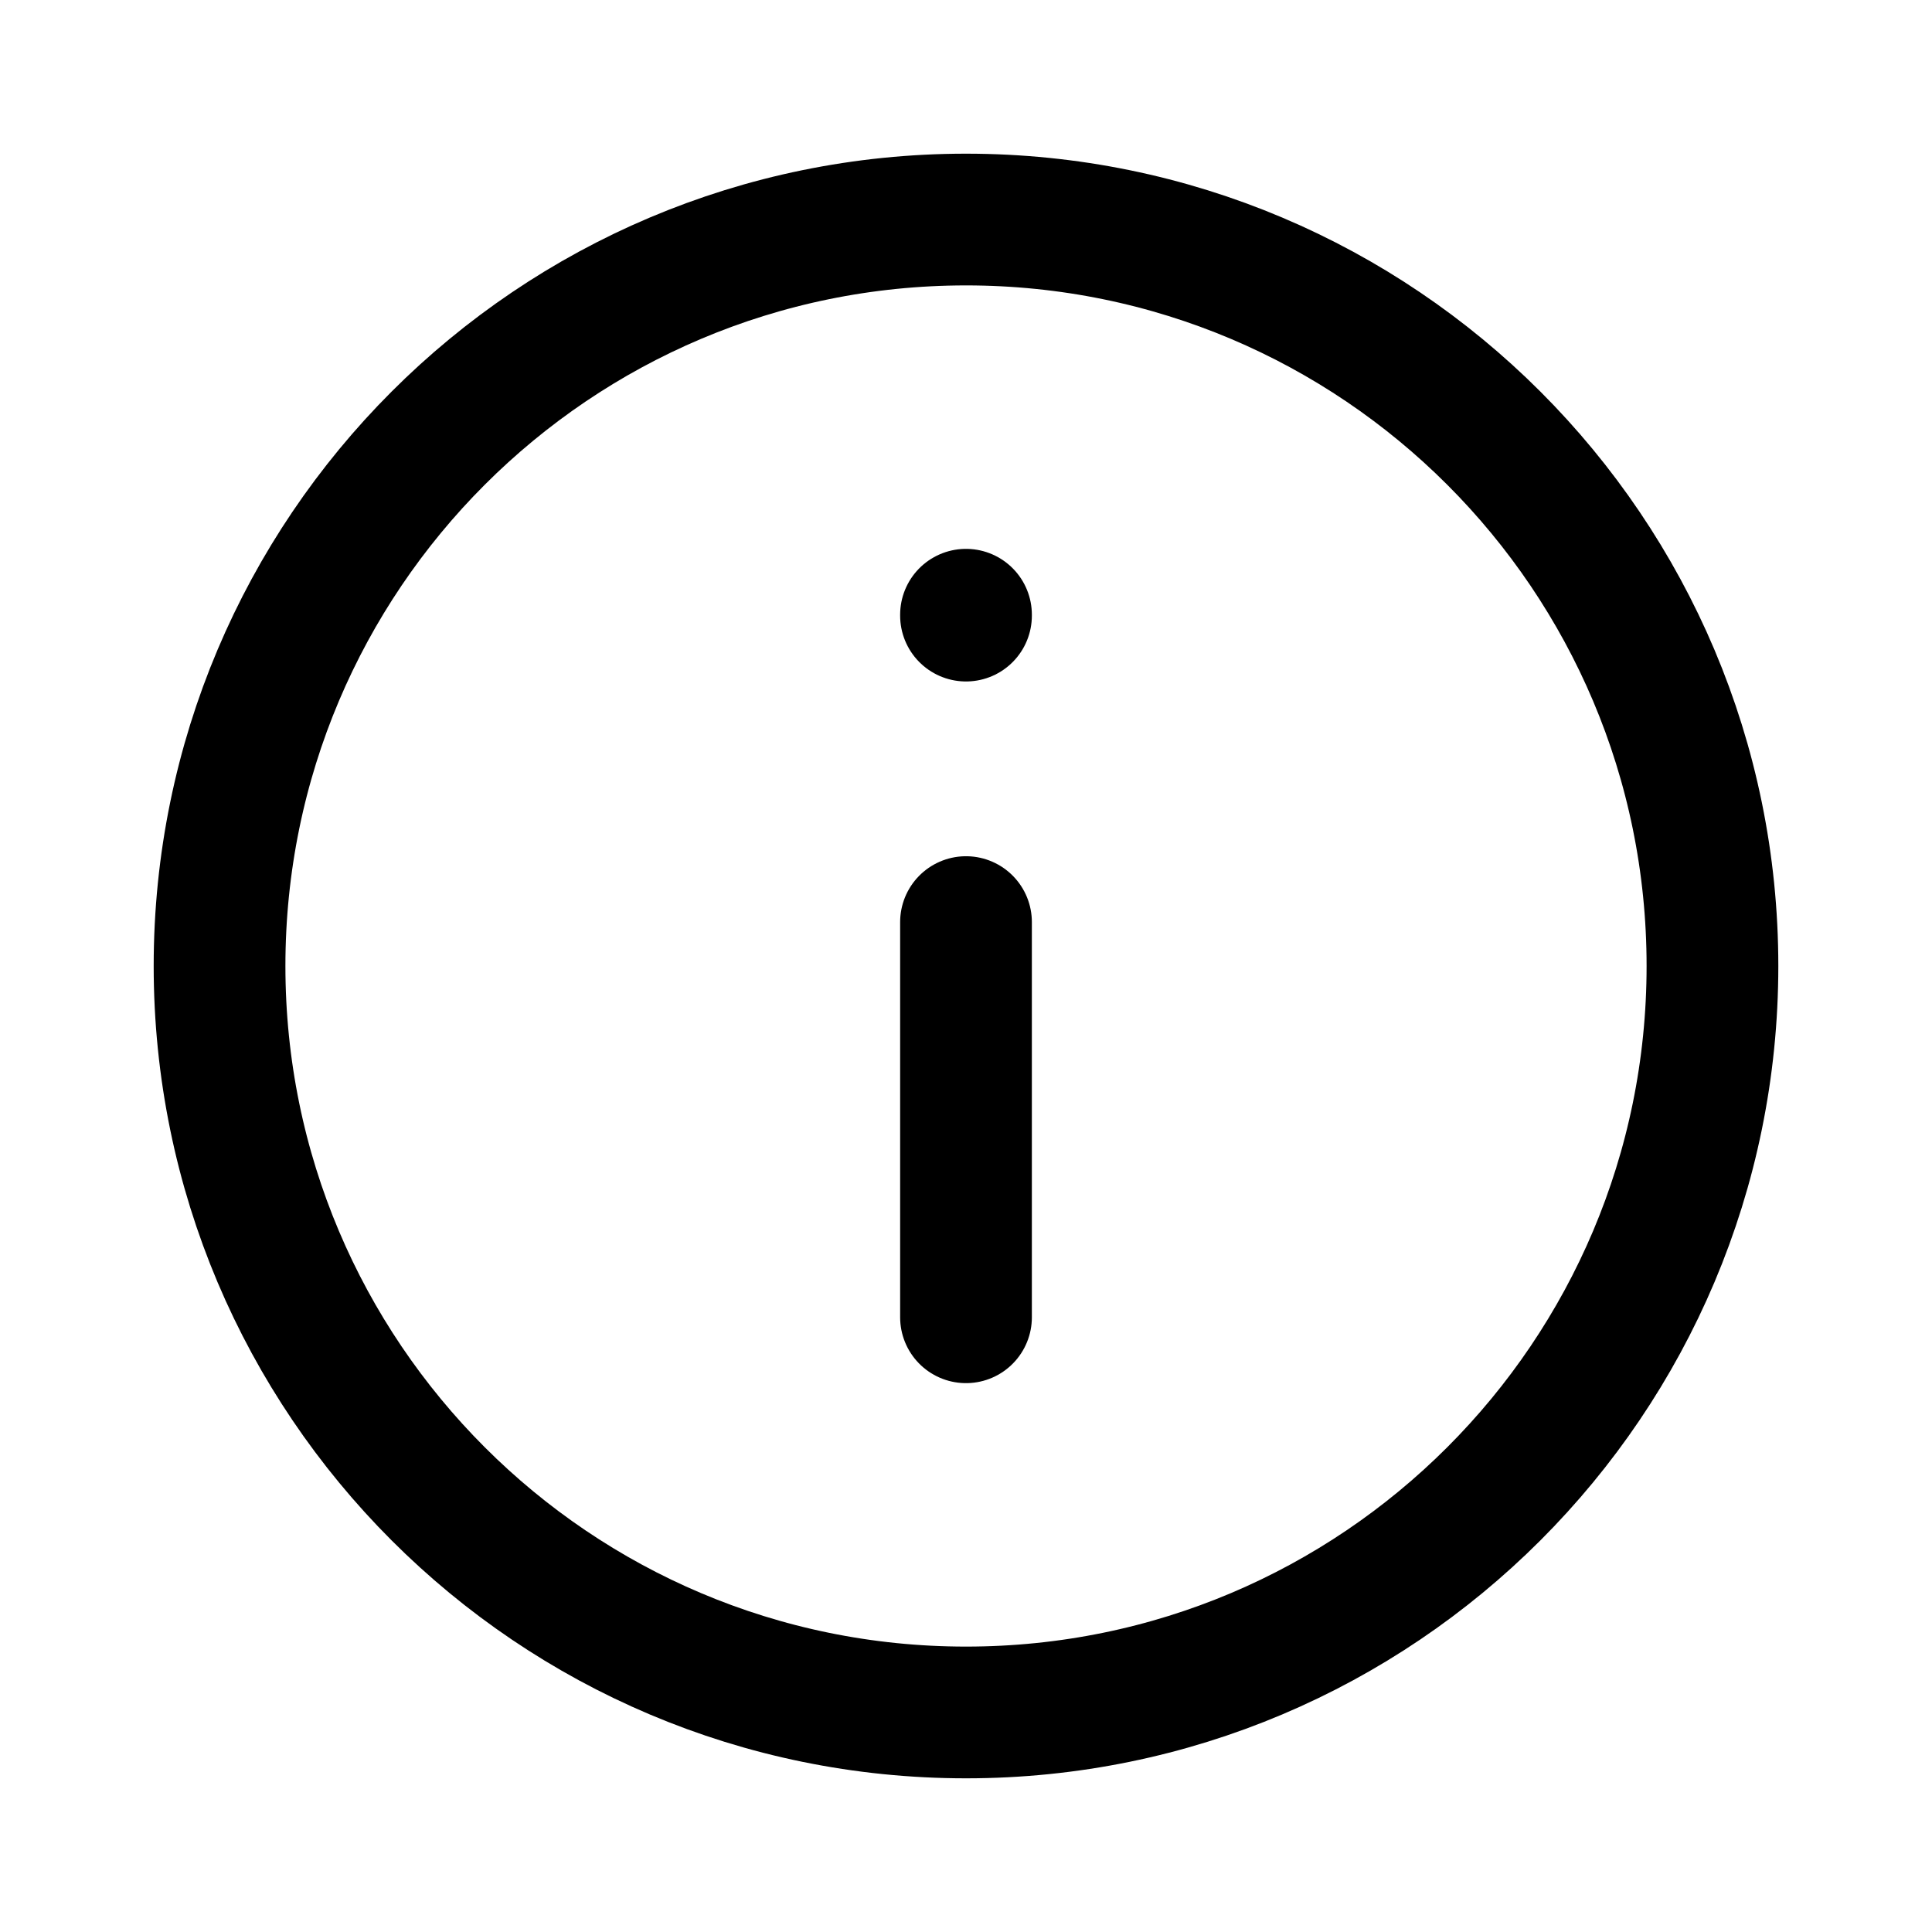
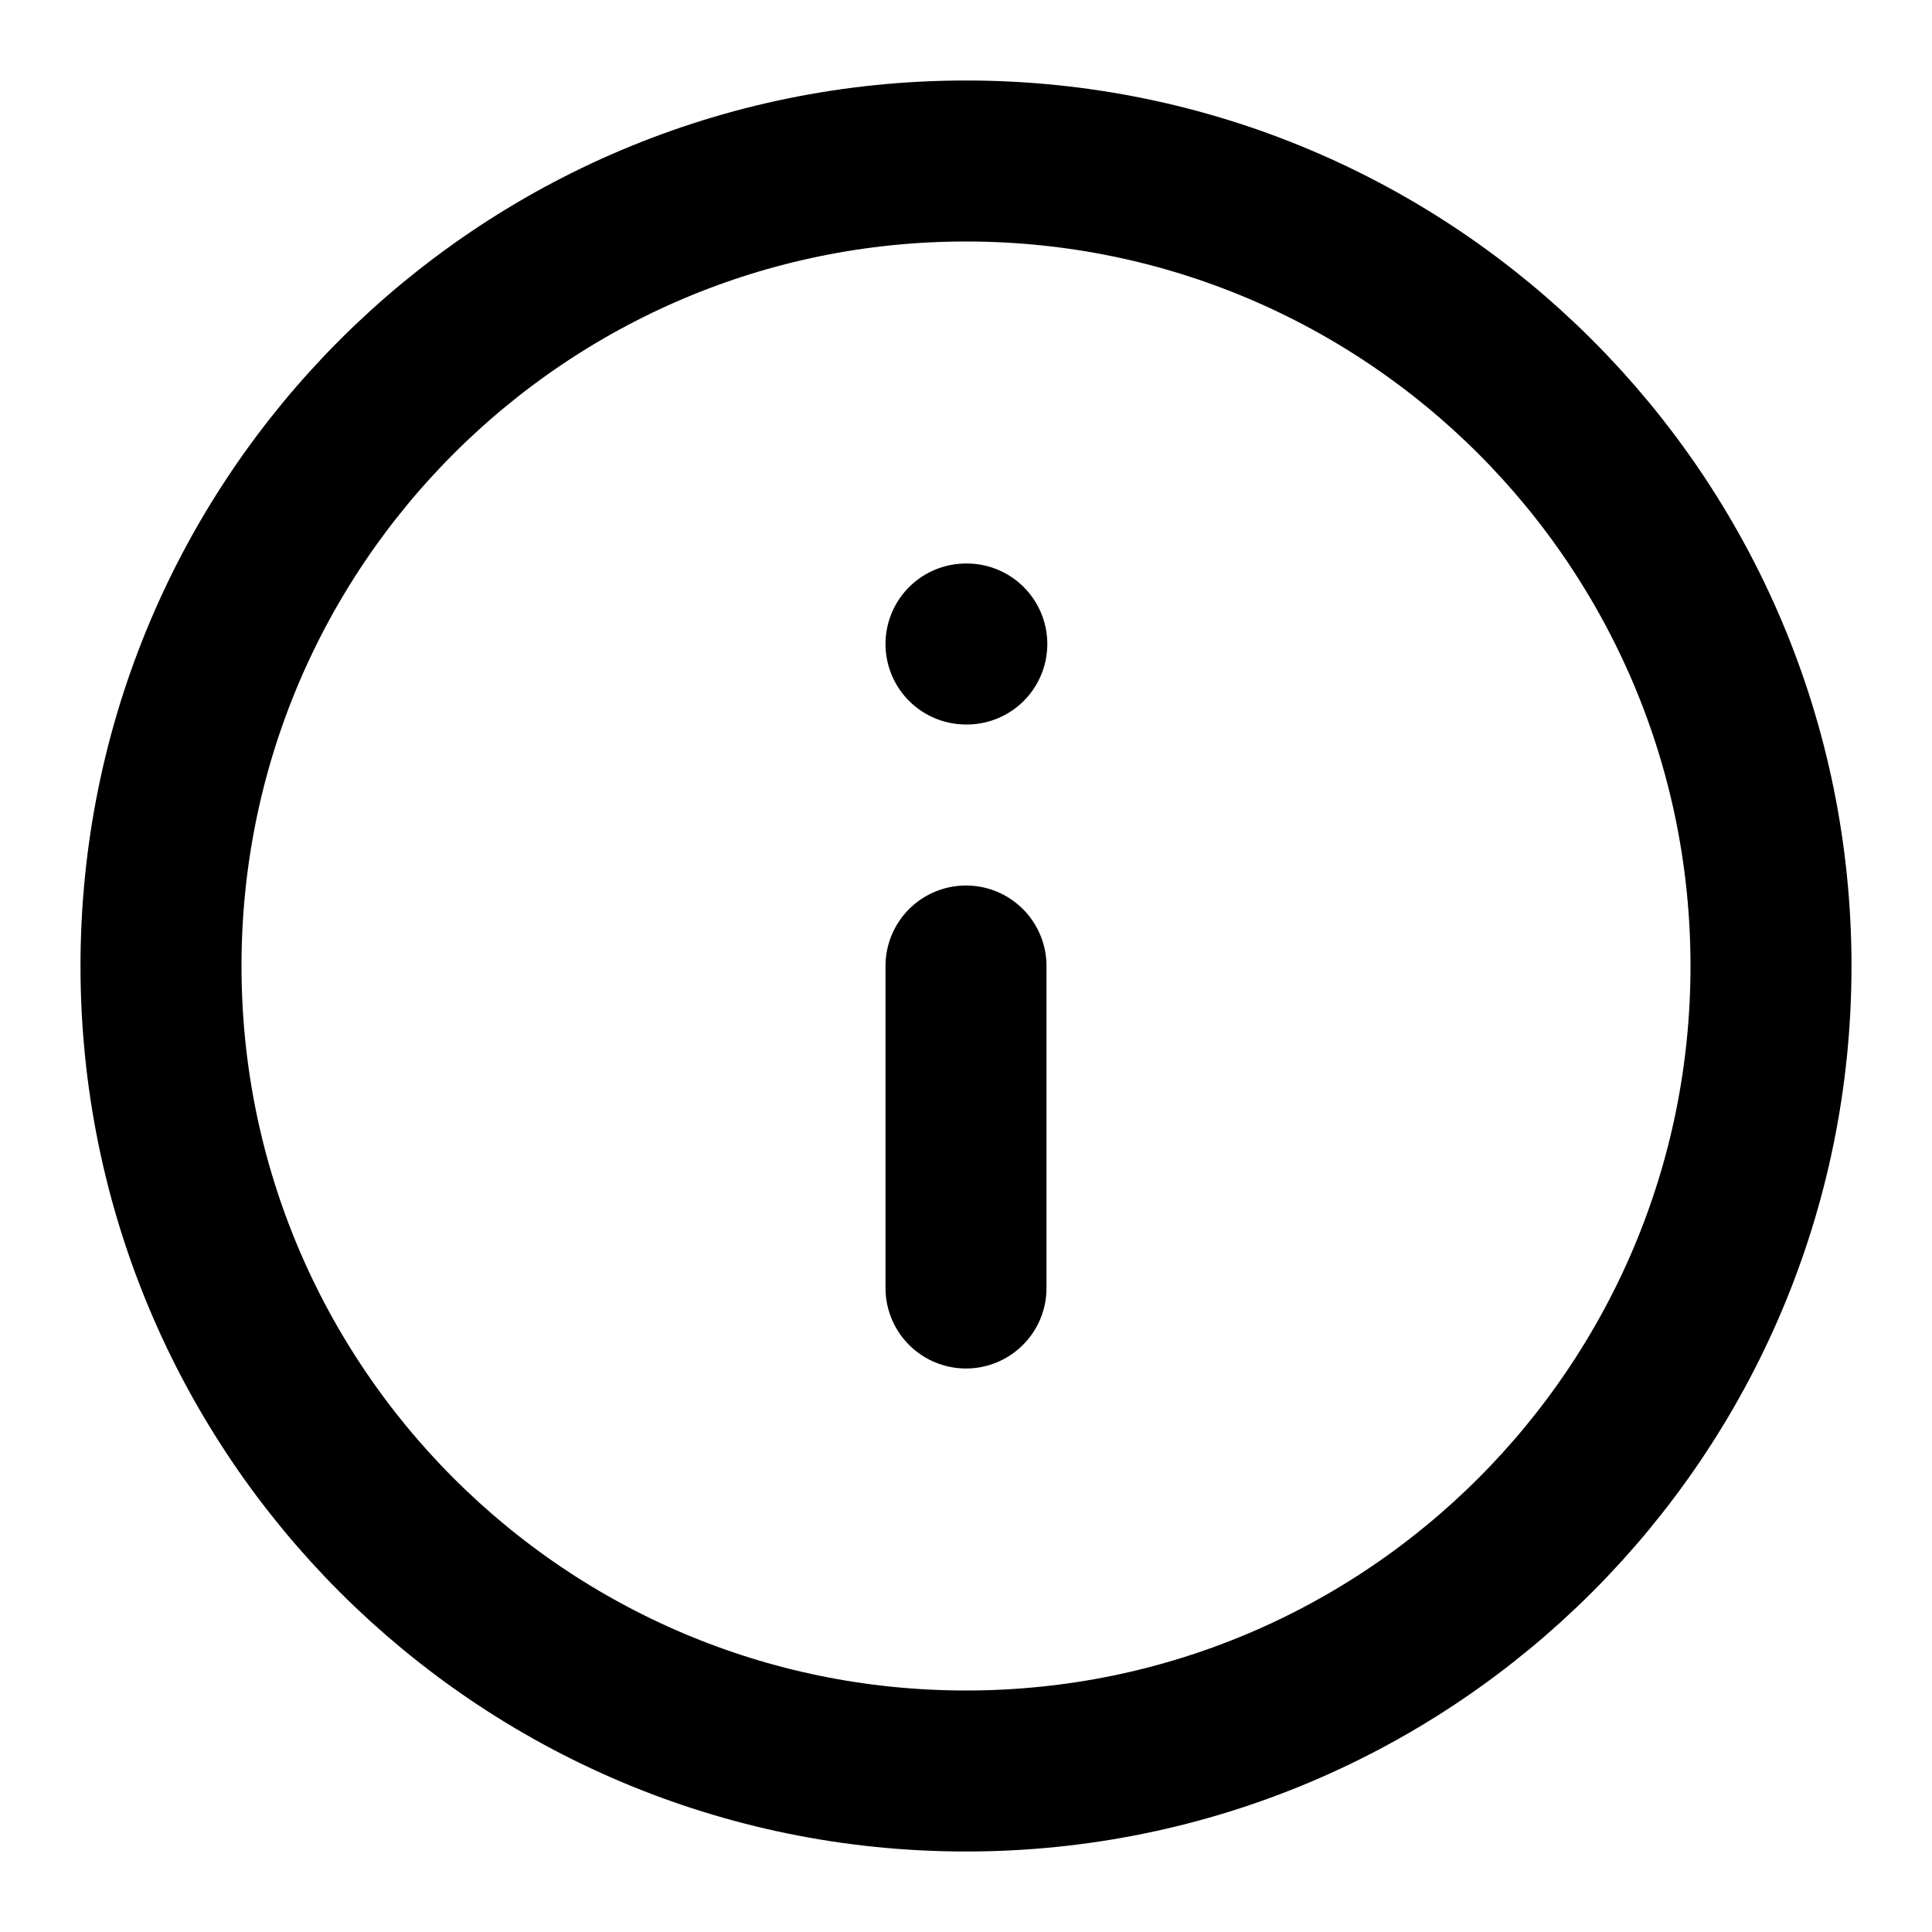
- <svg xmlns="http://www.w3.org/2000/svg" width="22" height="22" viewBox="0 0 22 22">
-   <g fill="none" stroke="currentColor" stroke-width="1.5" stroke-linecap="round" stroke-linejoin="round">
-     <circle cx="11" cy="11" r="8.5" />
-     <path d="M11 10.5v4.5M11 7v.01" />
-   </g>
+ <svg xmlns="http://www.w3.org/2000/svg" viewBox="0 0 24 24" width="24" height="24" fill="none" stroke="currentColor" stroke-width="2" stroke-linecap="round" stroke-linejoin="round">
+   <circle cx="12" cy="12" r="10" />
+   <line x1="12" y1="16" x2="12" y2="12" />
+   <line x1="12" y1="8" x2="12.01" y2="8" />
</svg>
